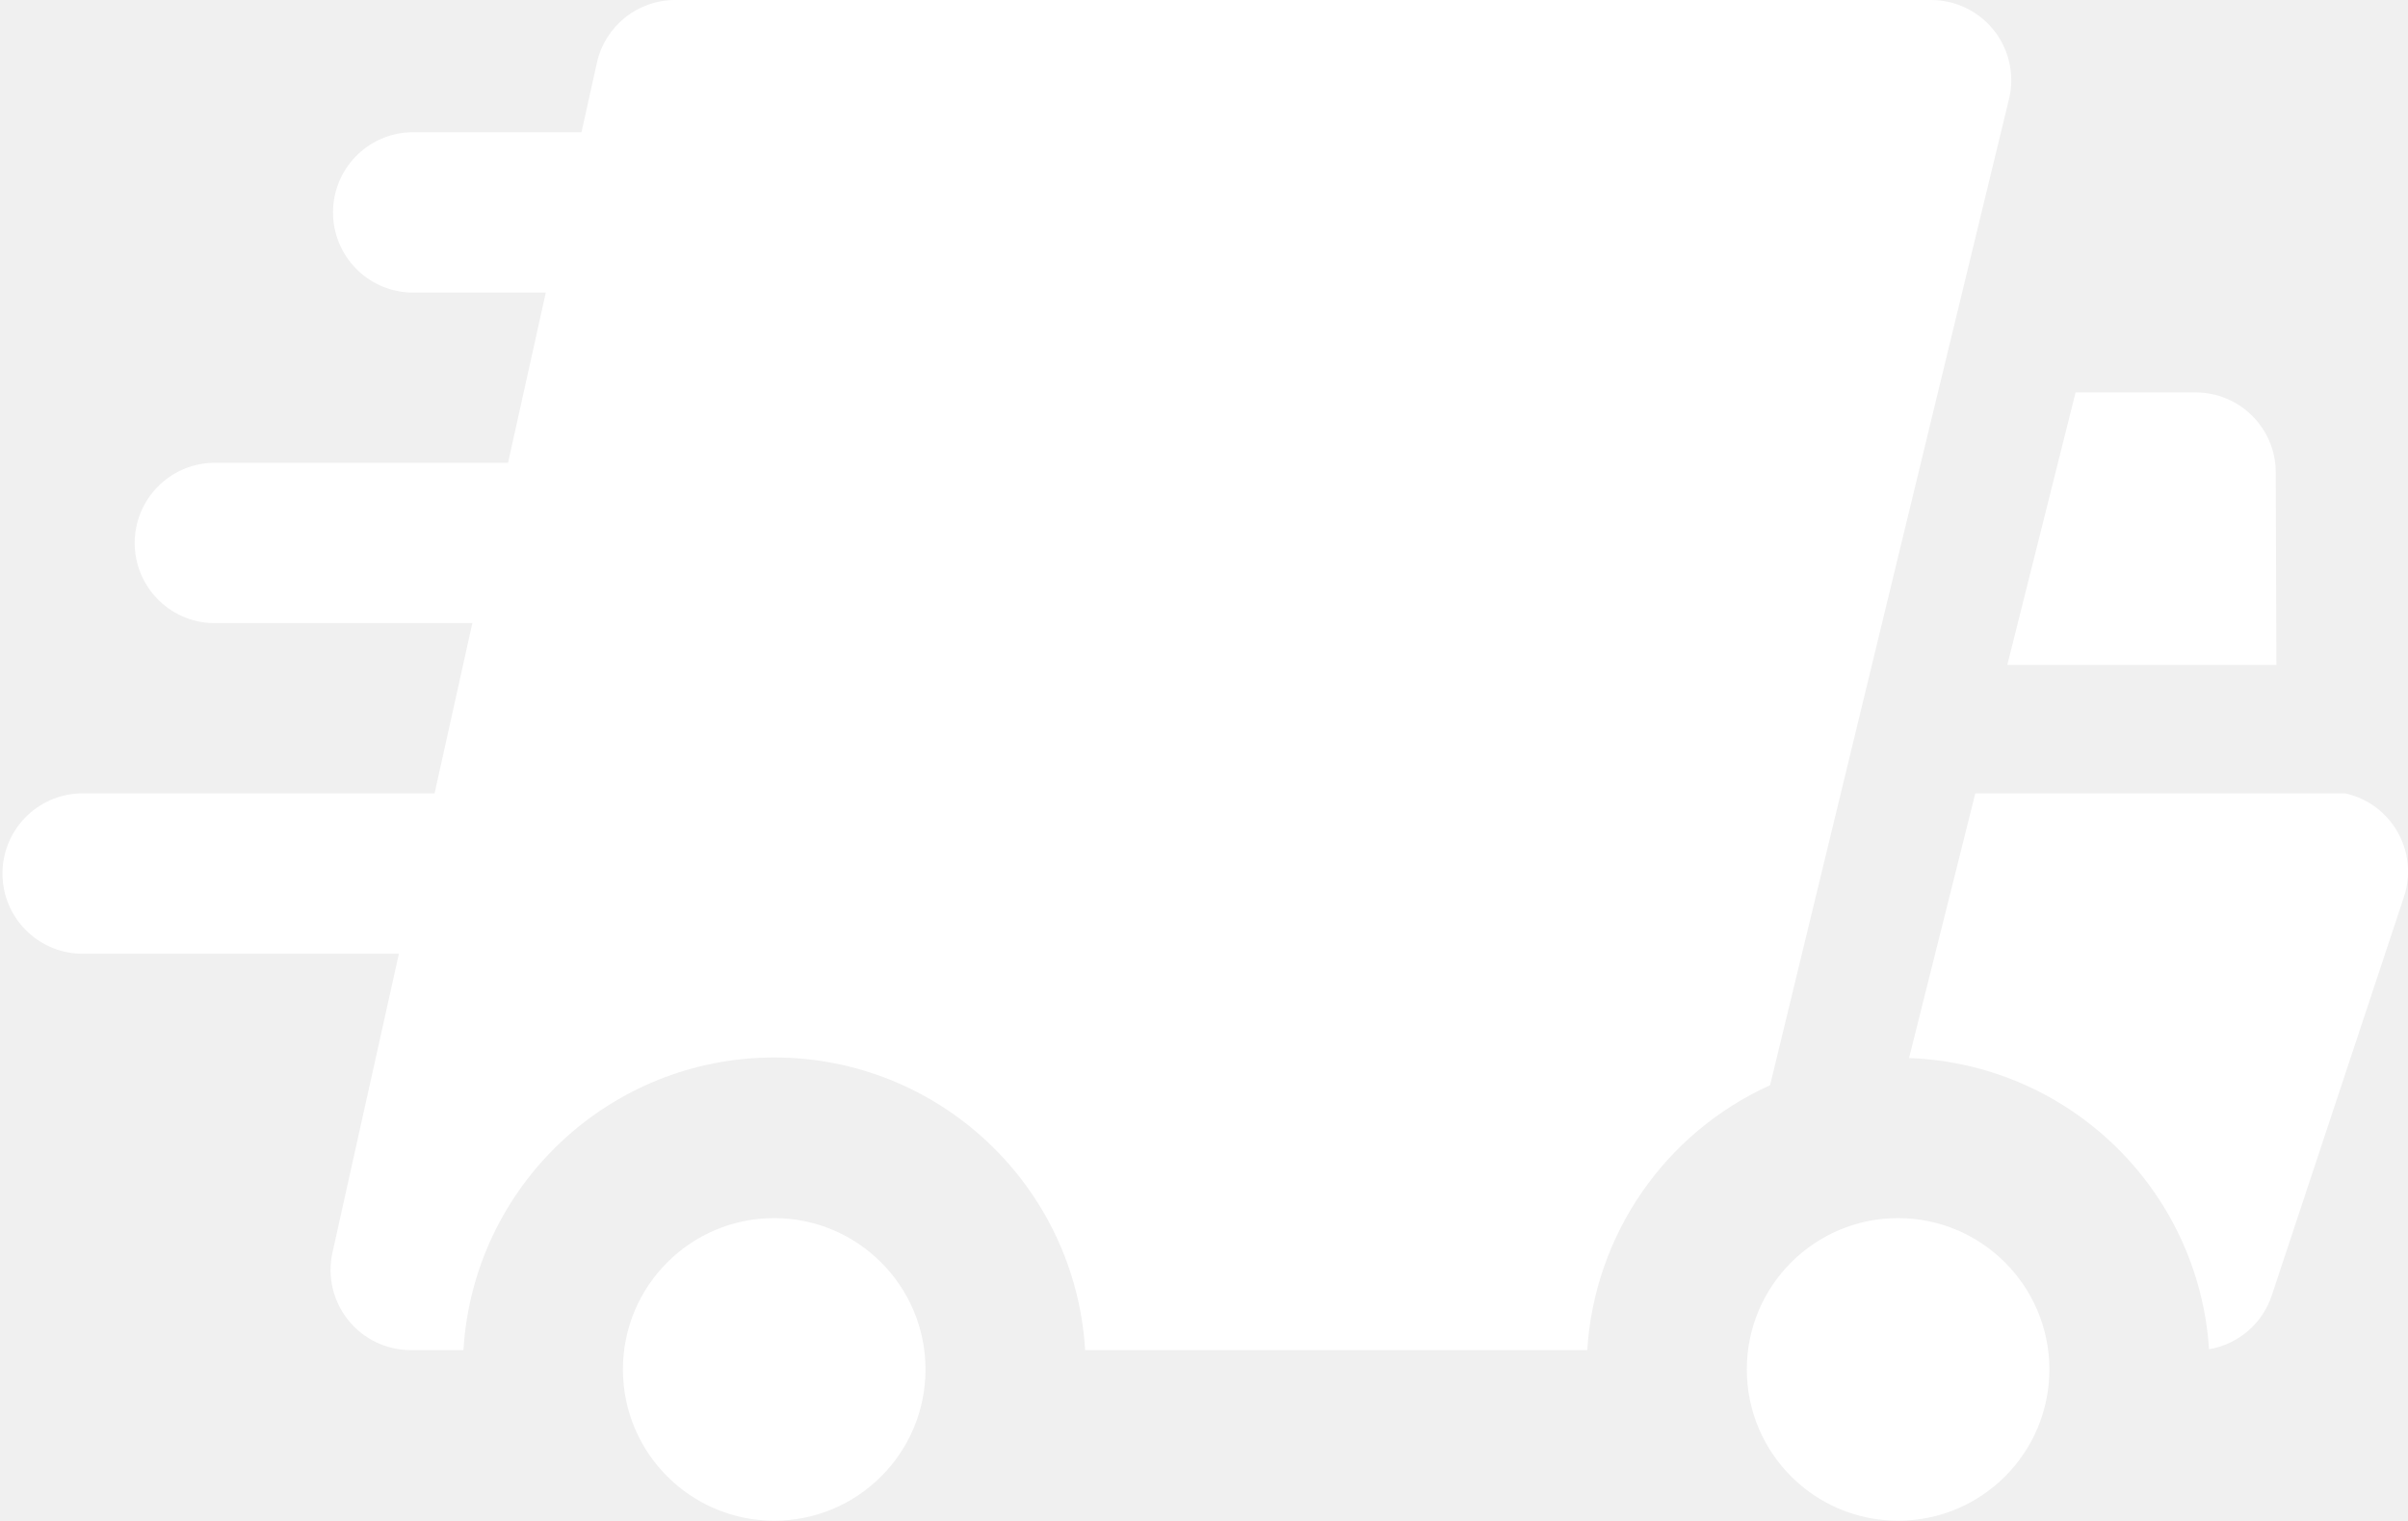
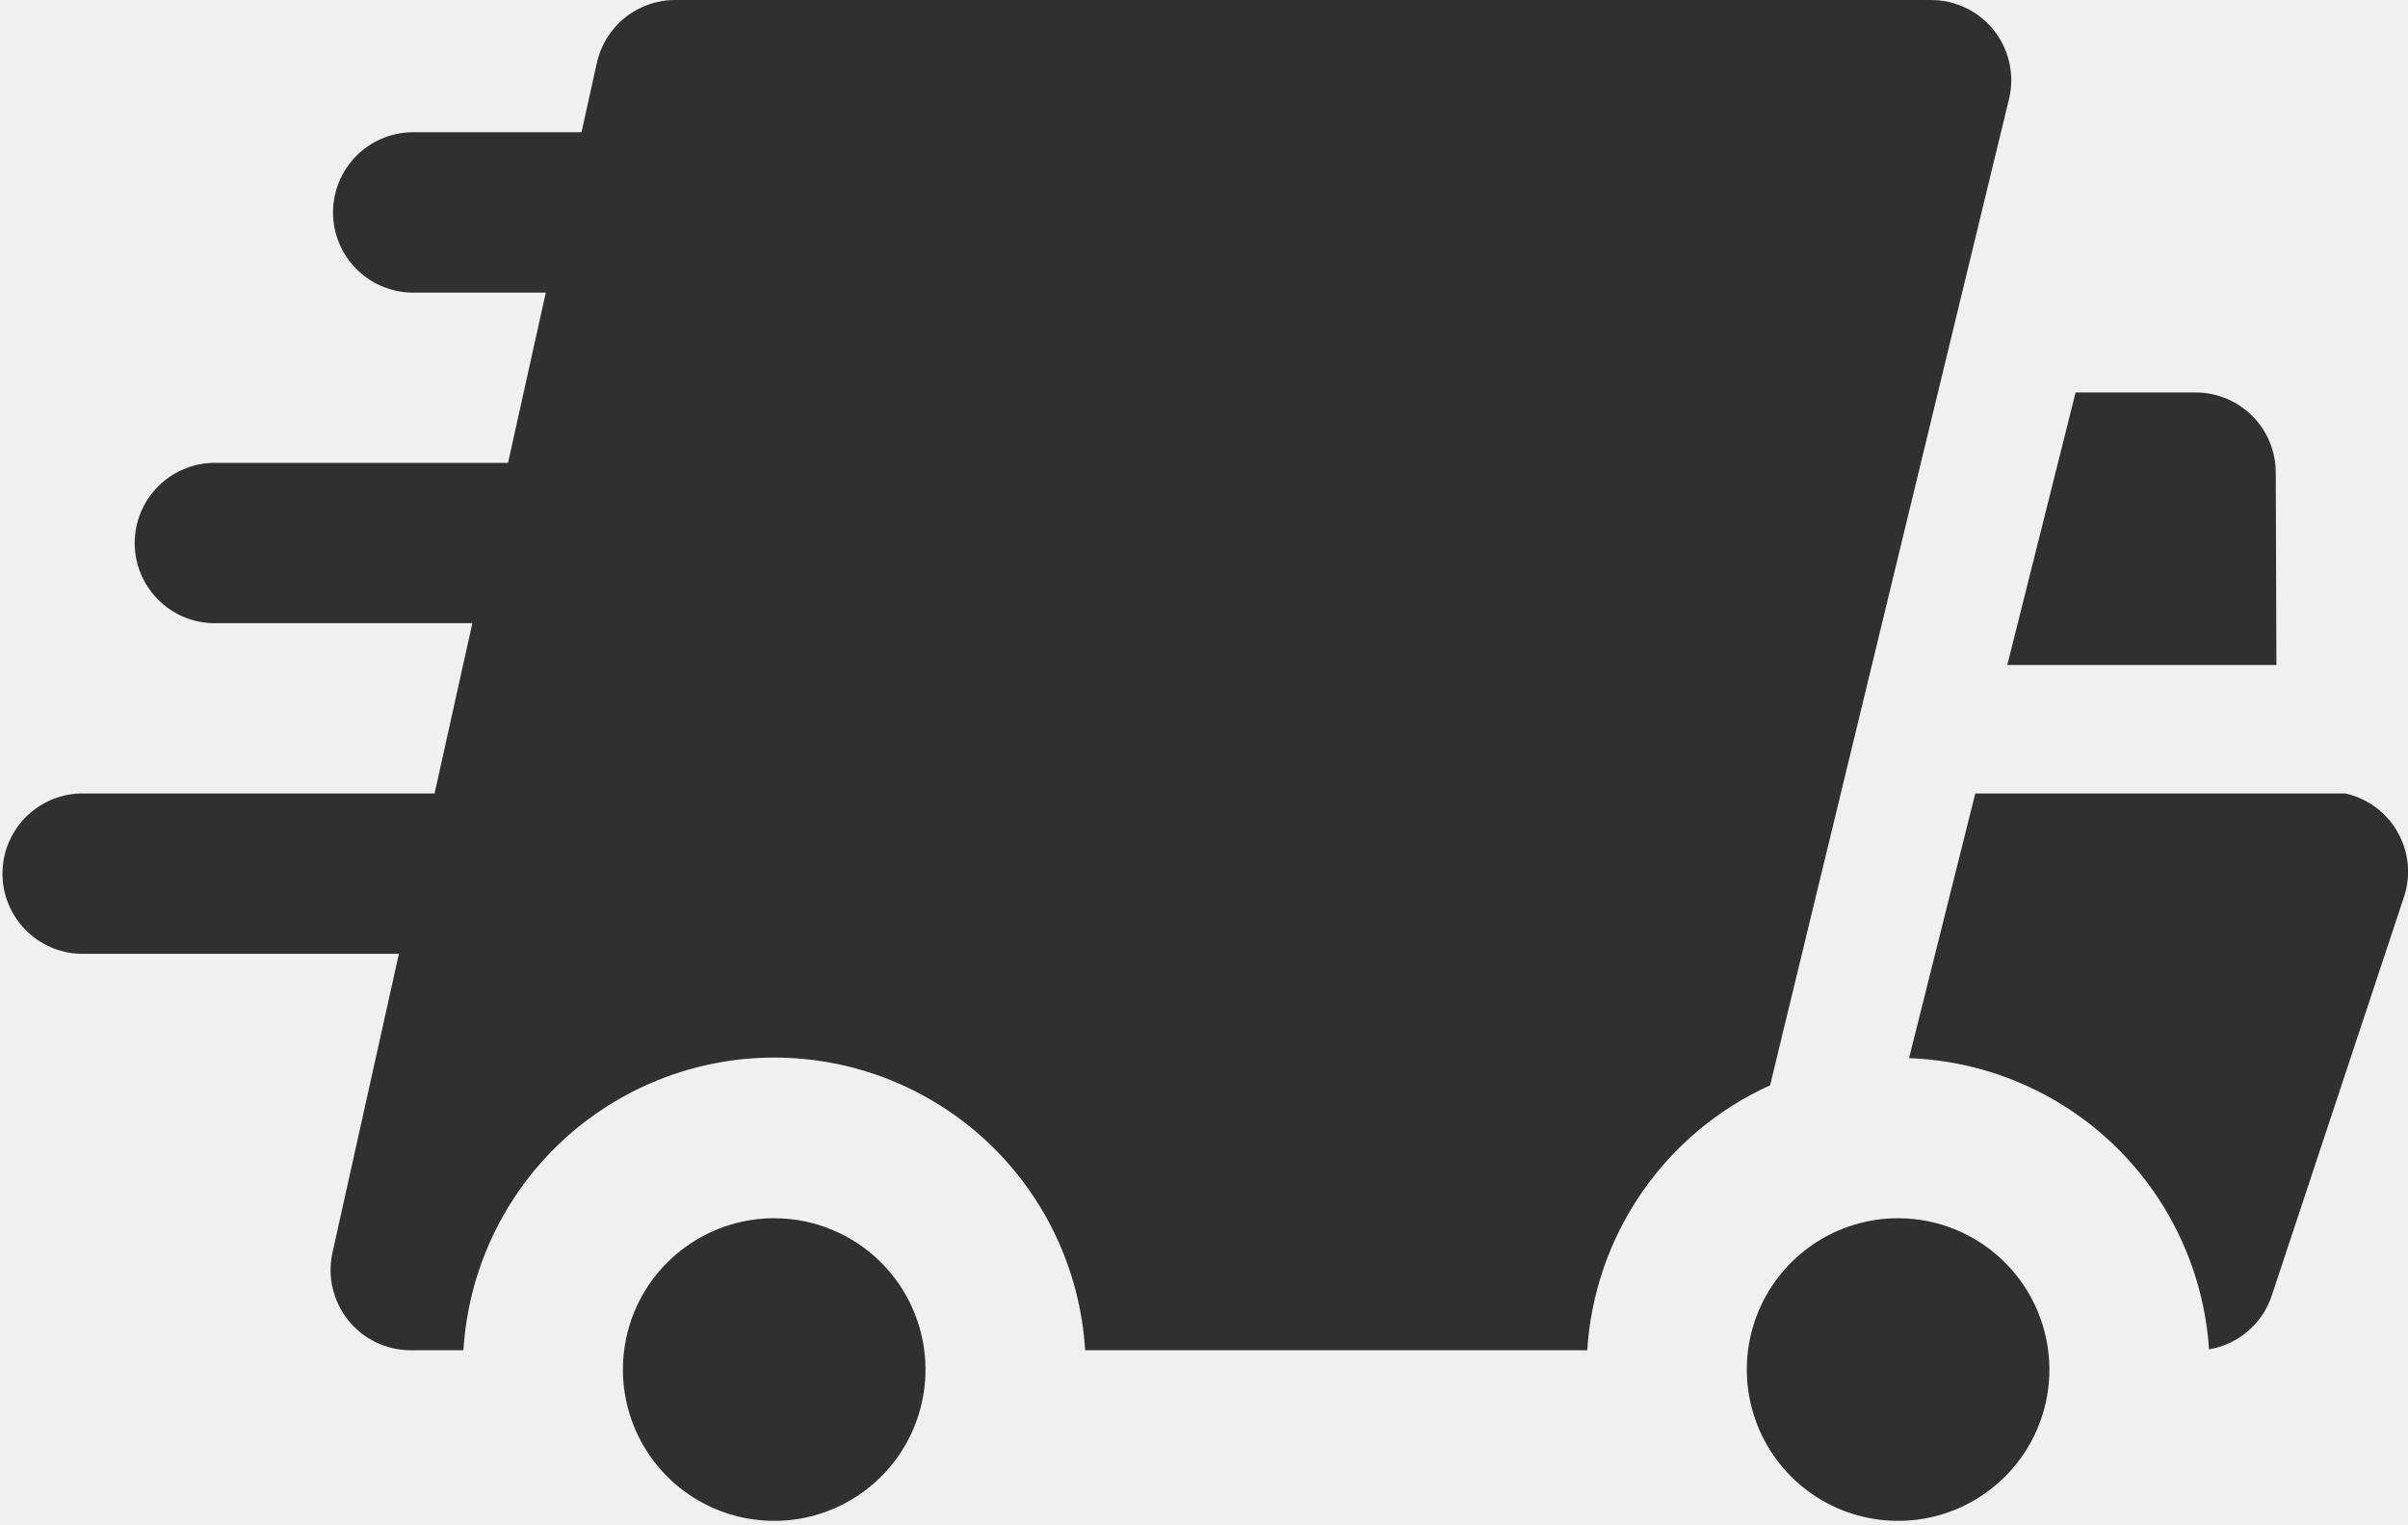
- <svg xmlns="http://www.w3.org/2000/svg" viewBox="0 0 297 187.54">
+ <svg xmlns="http://www.w3.org/2000/svg" width="297" height="188" viewBox="0 0 297 188" fill="none">
+   <g clip-path="url(#clip0_3_102)">
+     <path d="M95.5 150.23C91.809 150.228 88.2 151.321 85.129 153.371C82.059 155.42 79.666 158.334 78.252 161.744C76.839 165.155 76.468 168.907 77.188 172.528C77.908 176.149 79.685 179.474 82.295 182.085C84.906 184.695 88.231 186.472 91.852 187.192C95.473 187.912 99.225 187.541 102.636 186.128C106.046 184.714 108.96 182.321 111.009 179.251C113.059 176.181 114.152 172.571 114.15 168.88C114.145 163.935 112.178 159.195 108.682 155.698C105.185 152.202 100.445 150.235 95.5 150.23V150.23Z" fill="#303030" />
+     <path d="M234.12 150.23C230.429 150.228 226.819 151.321 223.749 153.371C220.679 155.42 218.286 158.334 216.872 161.744C215.459 165.155 215.088 168.907 215.808 172.528C216.528 176.149 218.305 179.474 220.915 182.085C223.526 184.695 226.851 186.472 230.472 187.192C234.093 187.912 237.845 187.541 241.256 186.128C244.666 184.714 247.58 182.321 249.629 179.251C251.679 176.181 252.772 172.571 252.77 168.88C252.762 163.936 250.795 159.197 247.299 155.701C243.803 152.205 239.064 150.238 234.12 150.23V150.23Z" fill="#303030" />
+     <path d="M280.77 82L280.69 58.25C280.682 55.635 279.638 53.13 277.786 51.283C275.934 49.437 273.425 48.4 270.81 48.4H256L247.58 82H280.77Z" fill="#303030" />
+     <path d="M247.84 12C248.155 10.557 248.143 9.062 247.805 7.624C247.466 6.187 246.81 4.843 245.885 3.692C244.959 2.541 243.788 1.612 242.456 0.973C241.125 0.334 239.667 0.002 238.19 0L83.27 0C81.021 0.001 78.84 0.768 77.085 2.175C75.331 3.582 74.109 5.545 73.62 7.74L71.72 16.31H50.65C48.083 16.392 45.648 17.469 43.861 19.314C42.074 21.159 41.074 23.627 41.074 26.195C41.074 28.764 42.074 31.231 43.861 33.076C45.648 34.921 48.083 35.998 50.65 36.08H67.32L62.66 57.08H26.19C23.623 57.162 21.188 58.239 19.401 60.084C17.614 61.929 16.614 64.397 16.614 66.965C16.614 69.534 17.614 72.001 19.401 73.846C21.188 75.691 23.623 76.768 26.19 76.85H58.26L53.6 97.85H9.88C7.313 97.932 4.878 99.009 3.091 100.854C1.304 102.699 0.304 105.166 0.304 107.735C0.304 110.304 1.304 112.771 3.091 114.616C4.878 116.461 7.313 117.538 9.88 117.62H49.2L41 154.51C40.685 155.953 40.697 157.448 41.035 158.886C41.374 160.323 42.03 161.667 42.955 162.818C43.881 163.969 45.052 164.898 46.384 165.537C47.715 166.176 49.173 166.508 50.65 166.51H57.16C57.751 156.742 62.047 147.568 69.172 140.86C76.297 134.153 85.714 130.418 95.5 130.418C105.286 130.418 114.702 134.153 121.828 140.86C128.953 147.568 133.249 156.742 133.84 166.51H195.77C196.206 159.53 198.535 152.8 202.508 147.044C206.481 141.288 211.948 136.723 218.32 133.84L247.84 12Z" fill="#303030" />
+     <path d="M295.13 101.7C293.715 99.741 291.629 98.371 289.27 97.85H243.63L235.46 130.49C244.979 130.833 254.031 134.695 260.866 141.329C267.701 147.963 271.832 156.896 272.46 166.4C274.232 166.103 275.89 165.327 277.254 164.157C278.618 162.987 279.637 161.467 280.2 159.76L296.51 110.59C297.002 109.105 297.133 107.524 296.893 105.978C296.653 104.433 296.049 102.966 295.13 101.7Z" fill="#303030" />
+   </g>
  <defs>
-     <style>.a{fill:#fff;}</style>
+     <clipPath id="clip0_3_102">
+       <rect width="297" height="187.54" fill="white" />
+     </clipPath>
  </defs>
-   <path class="a" d="M95.5,150.23a18.66,18.66,0,1,0,18.65,18.65A18.67,18.67,0,0,0,95.5,150.23Z" />
-   <path class="a" d="M234.12,150.23a18.66,18.66,0,1,0,18.65,18.65A18.68,18.68,0,0,0,234.12,150.23Z" />
-   <path class="a" d="M280.77,82l-.08-23.75a9.88,9.88,0,0,0-9.88-9.85H256L247.58,82Z" />
-   <path class="a" d="M247.84,12a9.89,9.89,0,0,0-9.65-12H83.27a9.89,9.89,0,0,0-9.65,7.74l-1.9,8.57H50.65a9.89,9.89,0,0,0,0,19.77H67.32l-4.66,21H26.19a9.89,9.89,0,0,0,0,19.77H58.26l-4.66,21H9.88a9.89,9.89,0,0,0,0,19.77H49.2L41,154.51a9.89,9.89,0,0,0,9.65,12h6.51a38.41,38.41,0,0,1,76.68,0h61.93a38.49,38.49,0,0,1,22.55-32.67Z" />
-   <path class="a" d="M295.13,101.7a9.85,9.85,0,0,0-5.86-3.85H243.63l-8.17,32.64a38.47,38.47,0,0,1,37,35.91,9.87,9.87,0,0,0,7.74-6.64l16.31-49.17A9.86,9.86,0,0,0,295.13,101.7Z" />
</svg>
